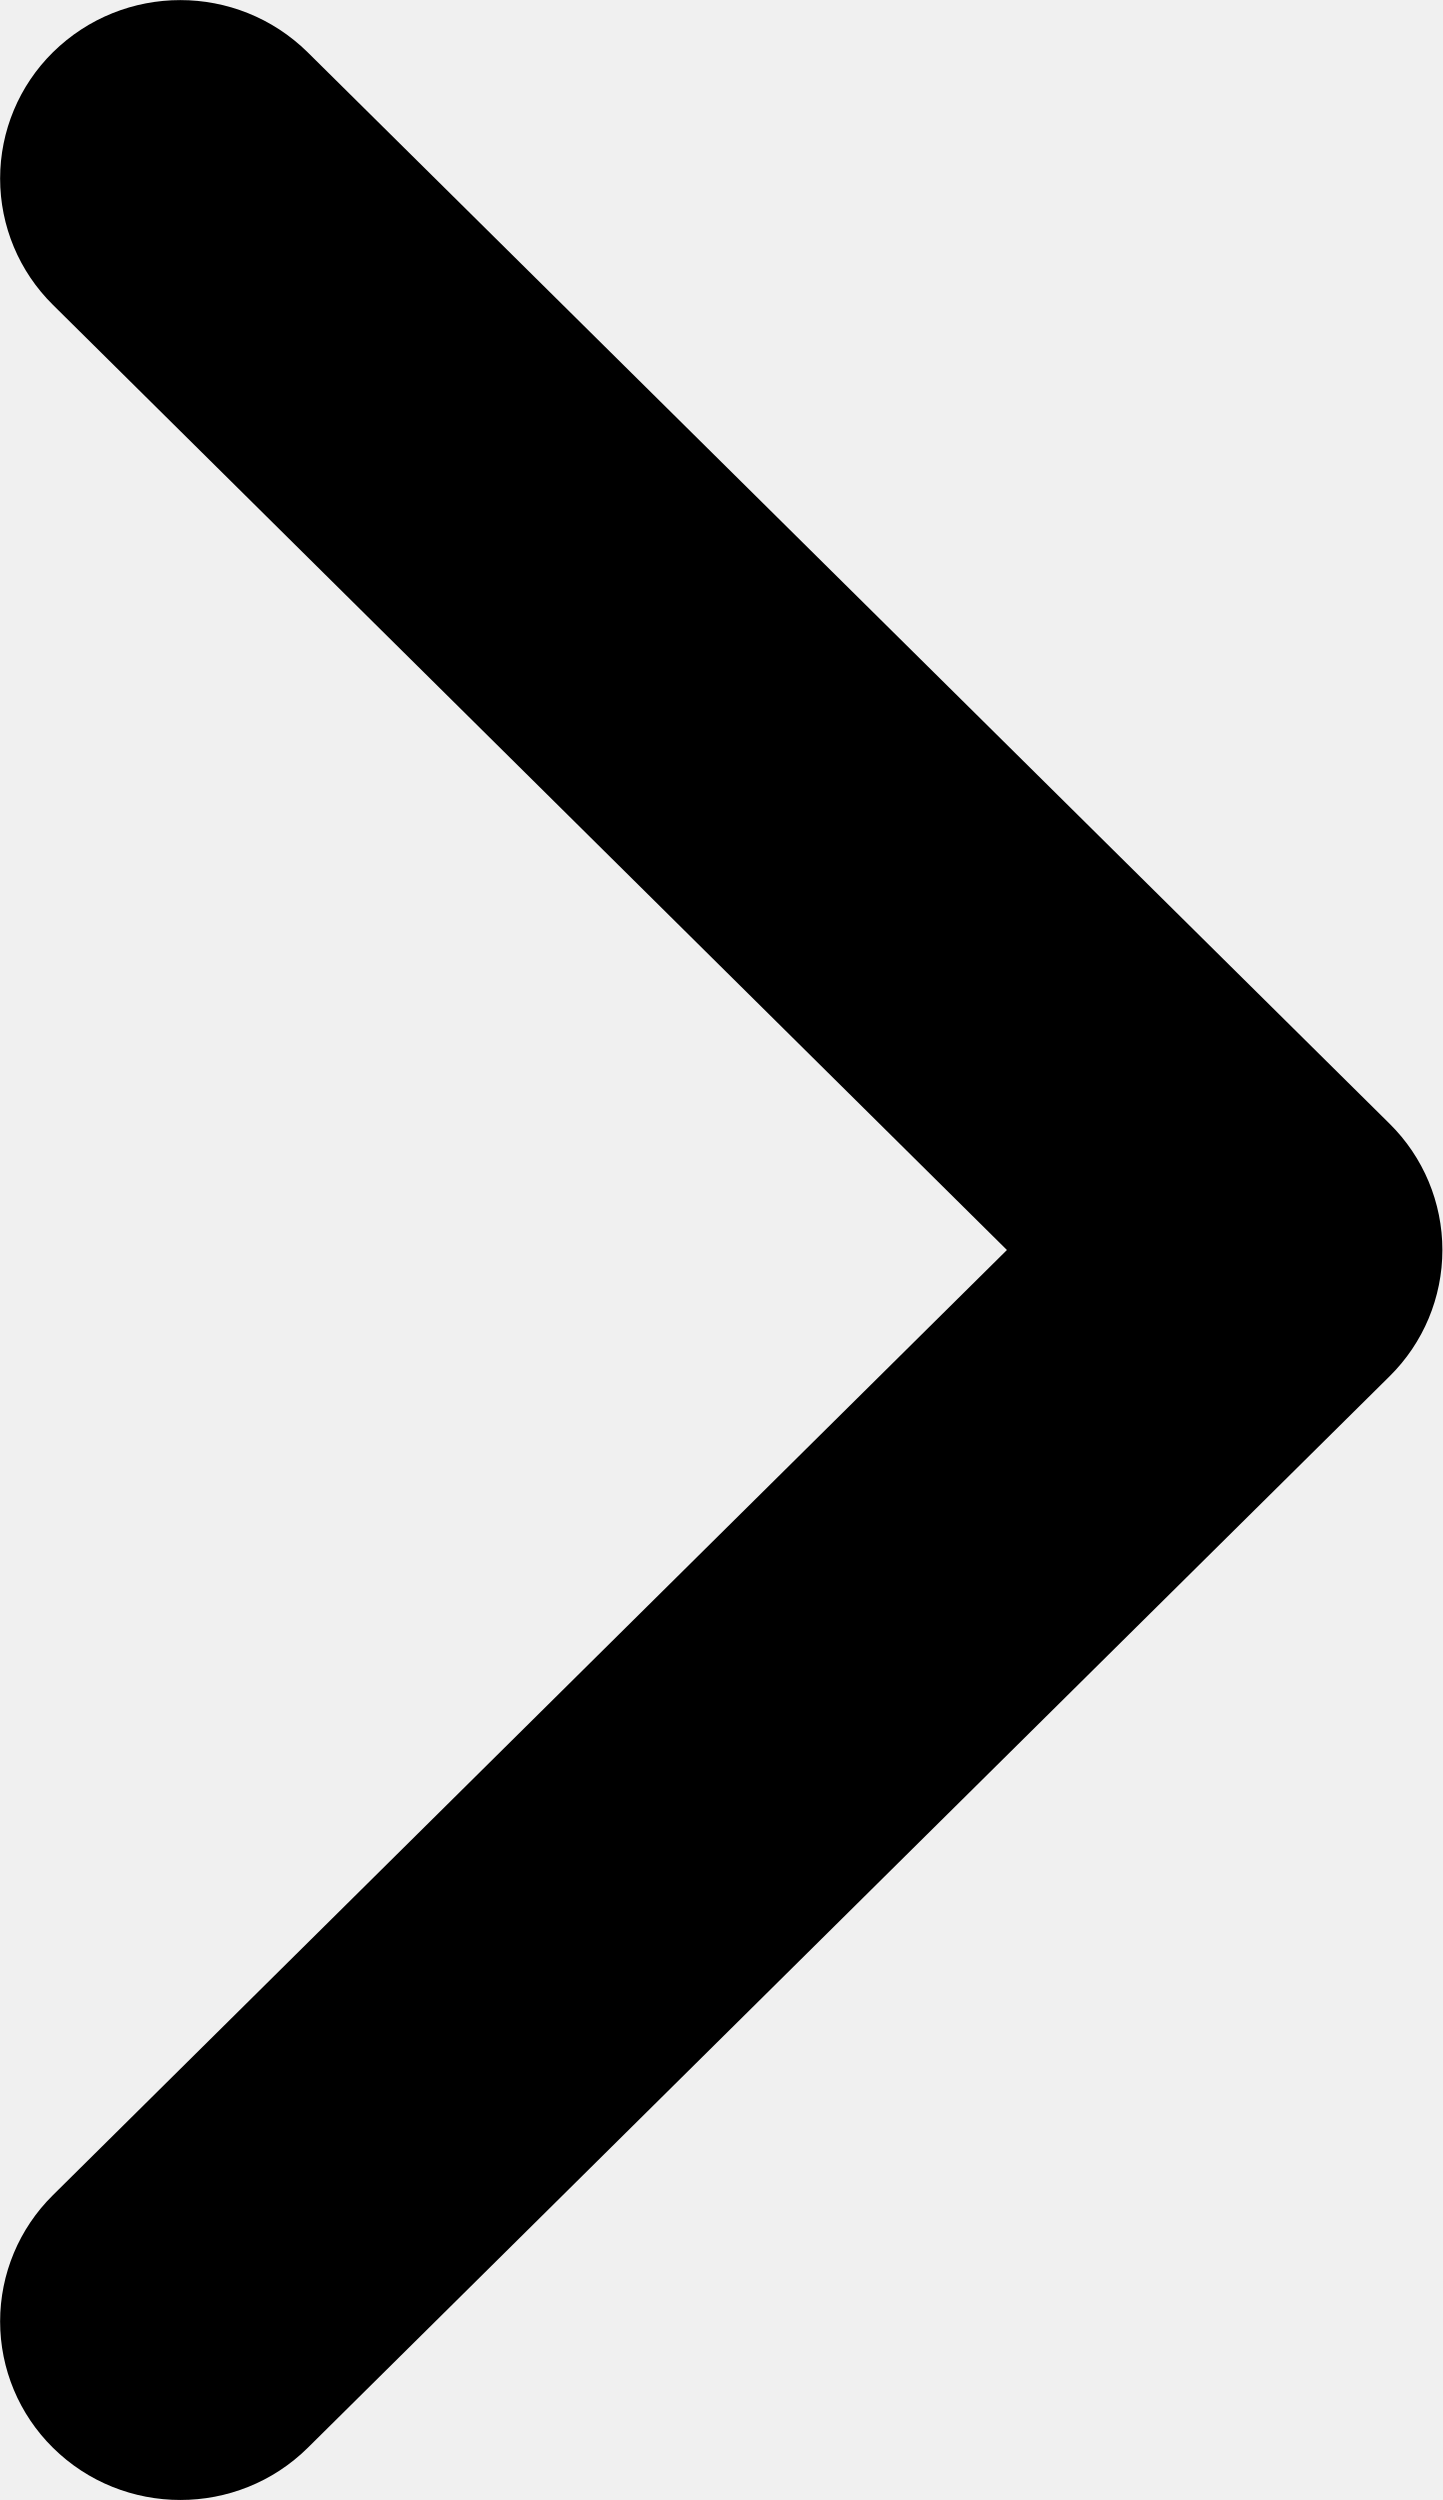
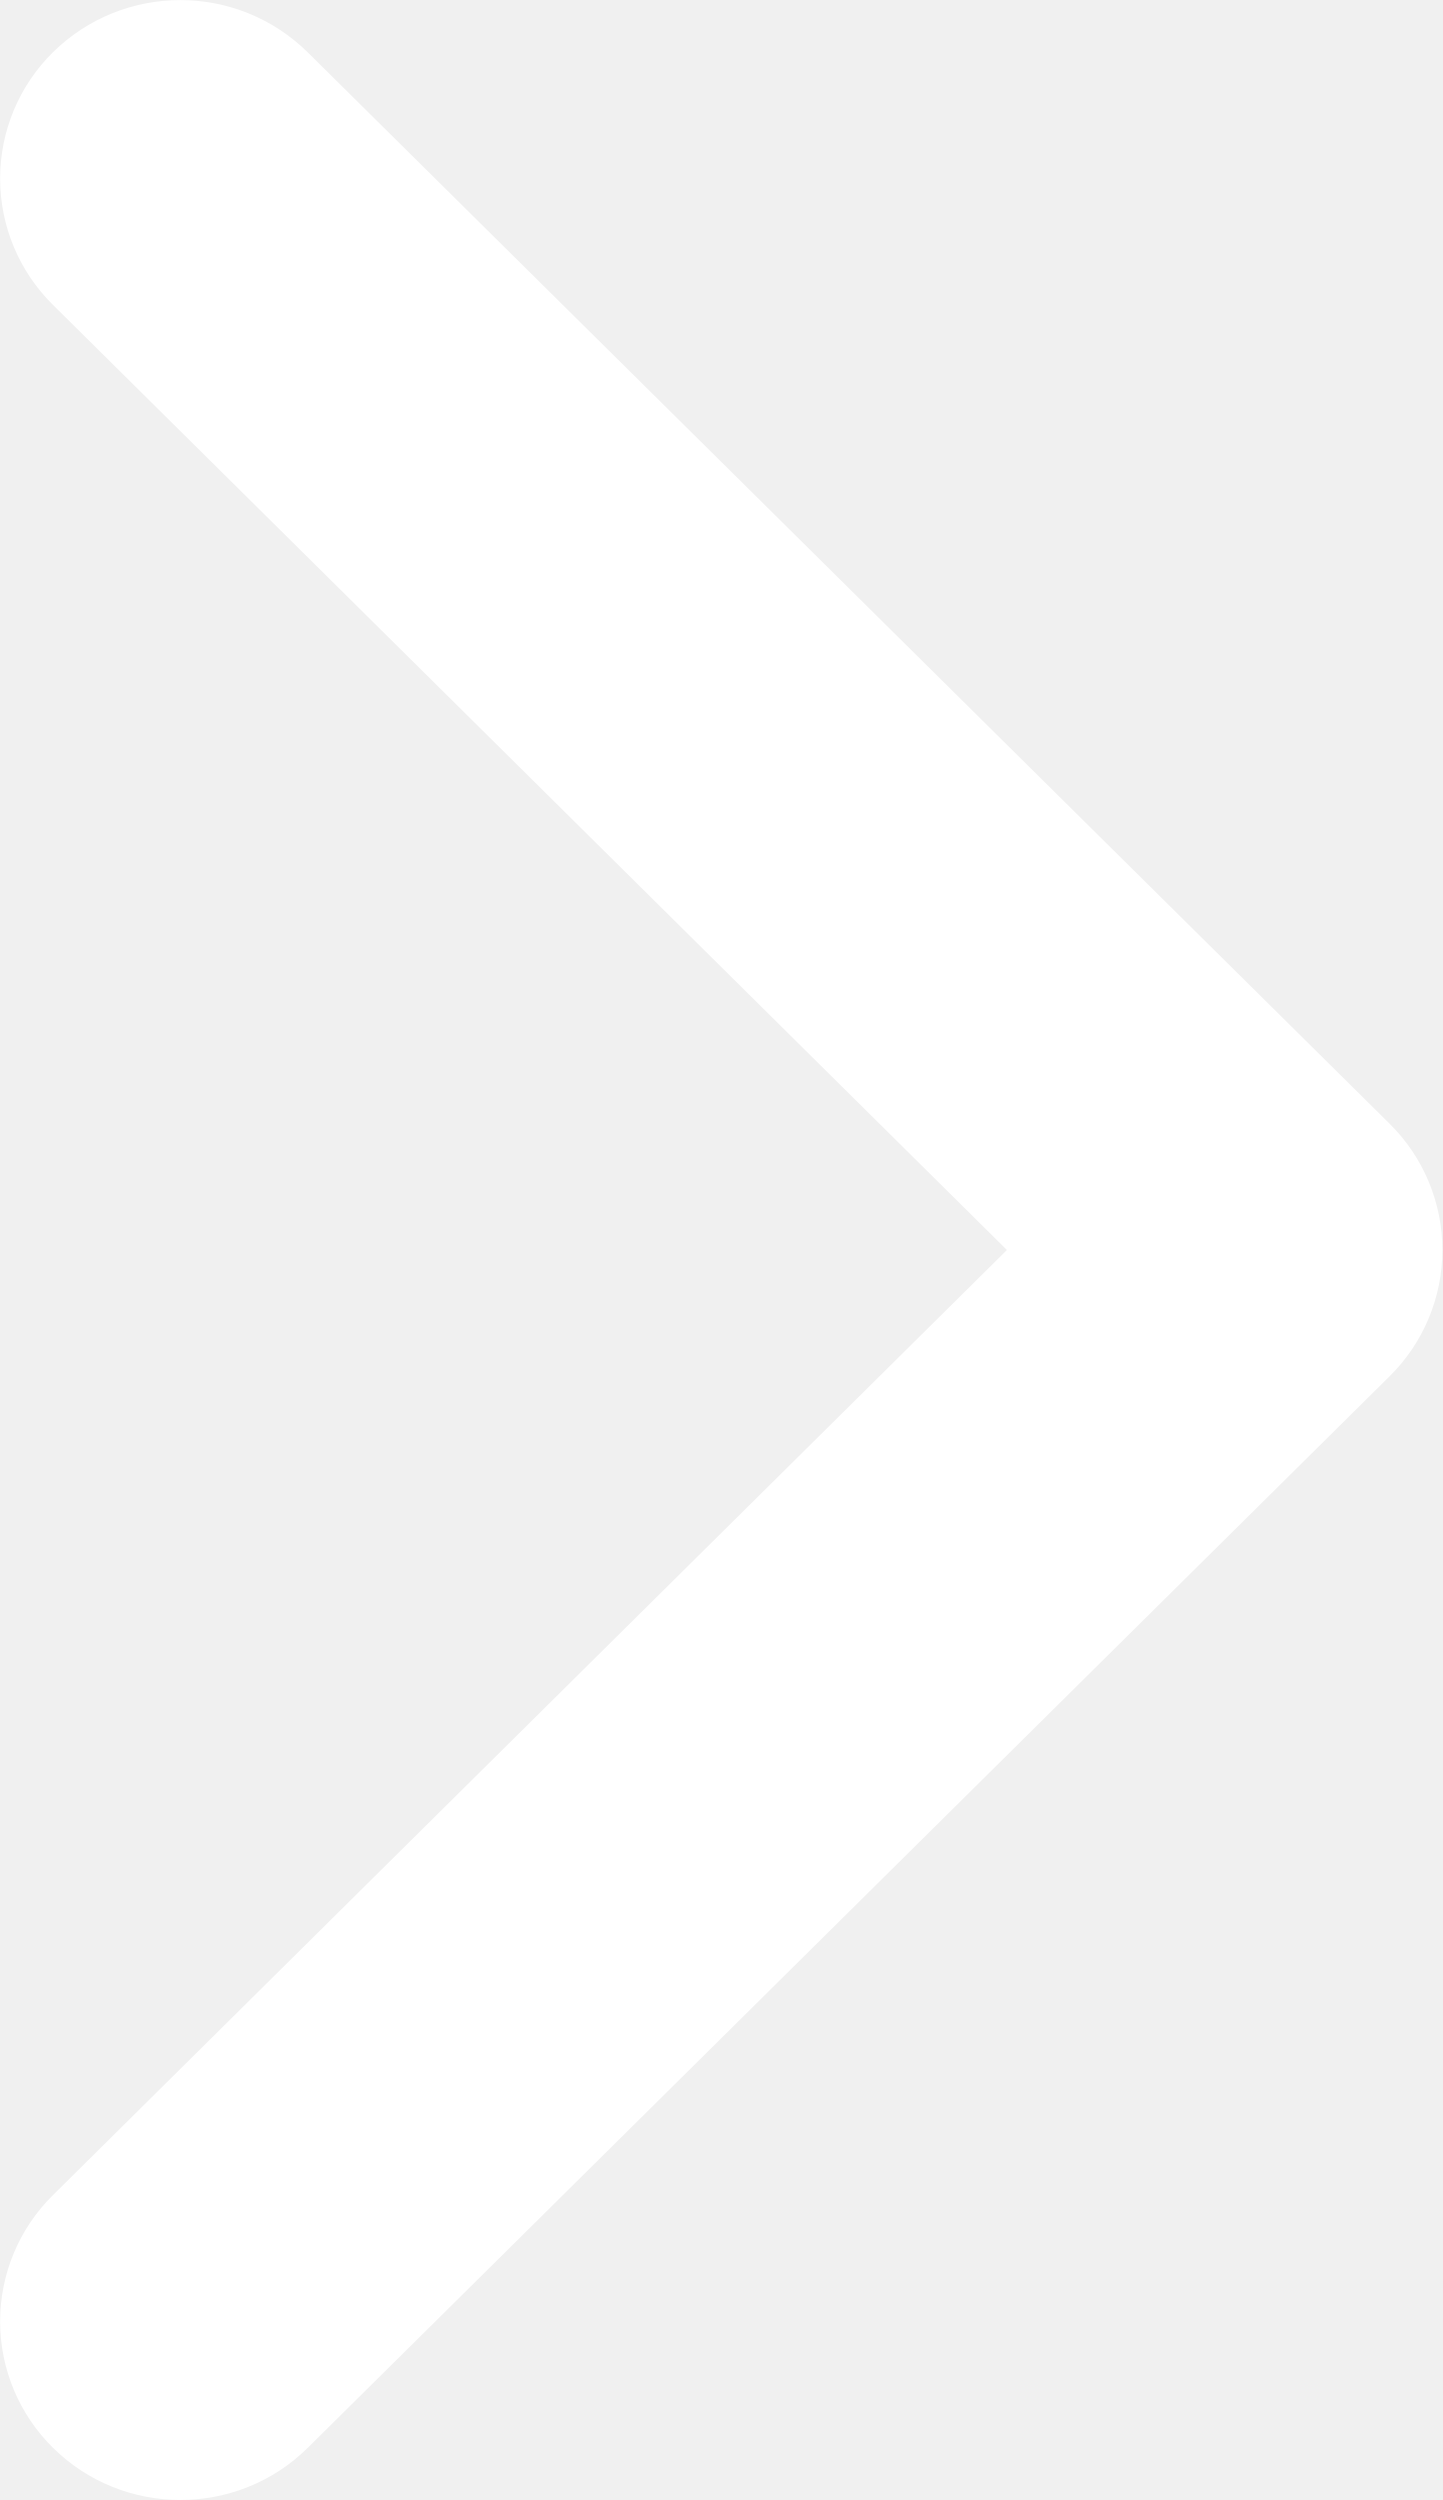
<svg xmlns="http://www.w3.org/2000/svg" width="15" height="26" viewBox="0 0 15 26" fill="none">
-   <path fill-rule="evenodd" clip-rule="evenodd" d="M3.2.544a1.888 1.888 0 0 0-2.65 0 1.845 1.845 0 0 0 0 2.626L10.472 13 .55 22.83a1.845 1.845 0 0 0 0 2.626c.732.725 1.92.725 2.652 0l11.25-11.143a1.845 1.845 0 0 0 0-2.626L3.2.544z" fill="#000" />
+   <path fill-rule="evenodd" clip-rule="evenodd" d="M3.2.544a1.888 1.888 0 0 0-2.65 0 1.845 1.845 0 0 0 0 2.626L10.472 13 .55 22.83a1.845 1.845 0 0 0 0 2.626c.732.725 1.92.725 2.652 0l11.25-11.143a1.845 1.845 0 0 0 0-2.626L3.2.544z" fill="#fff" />
</svg>
